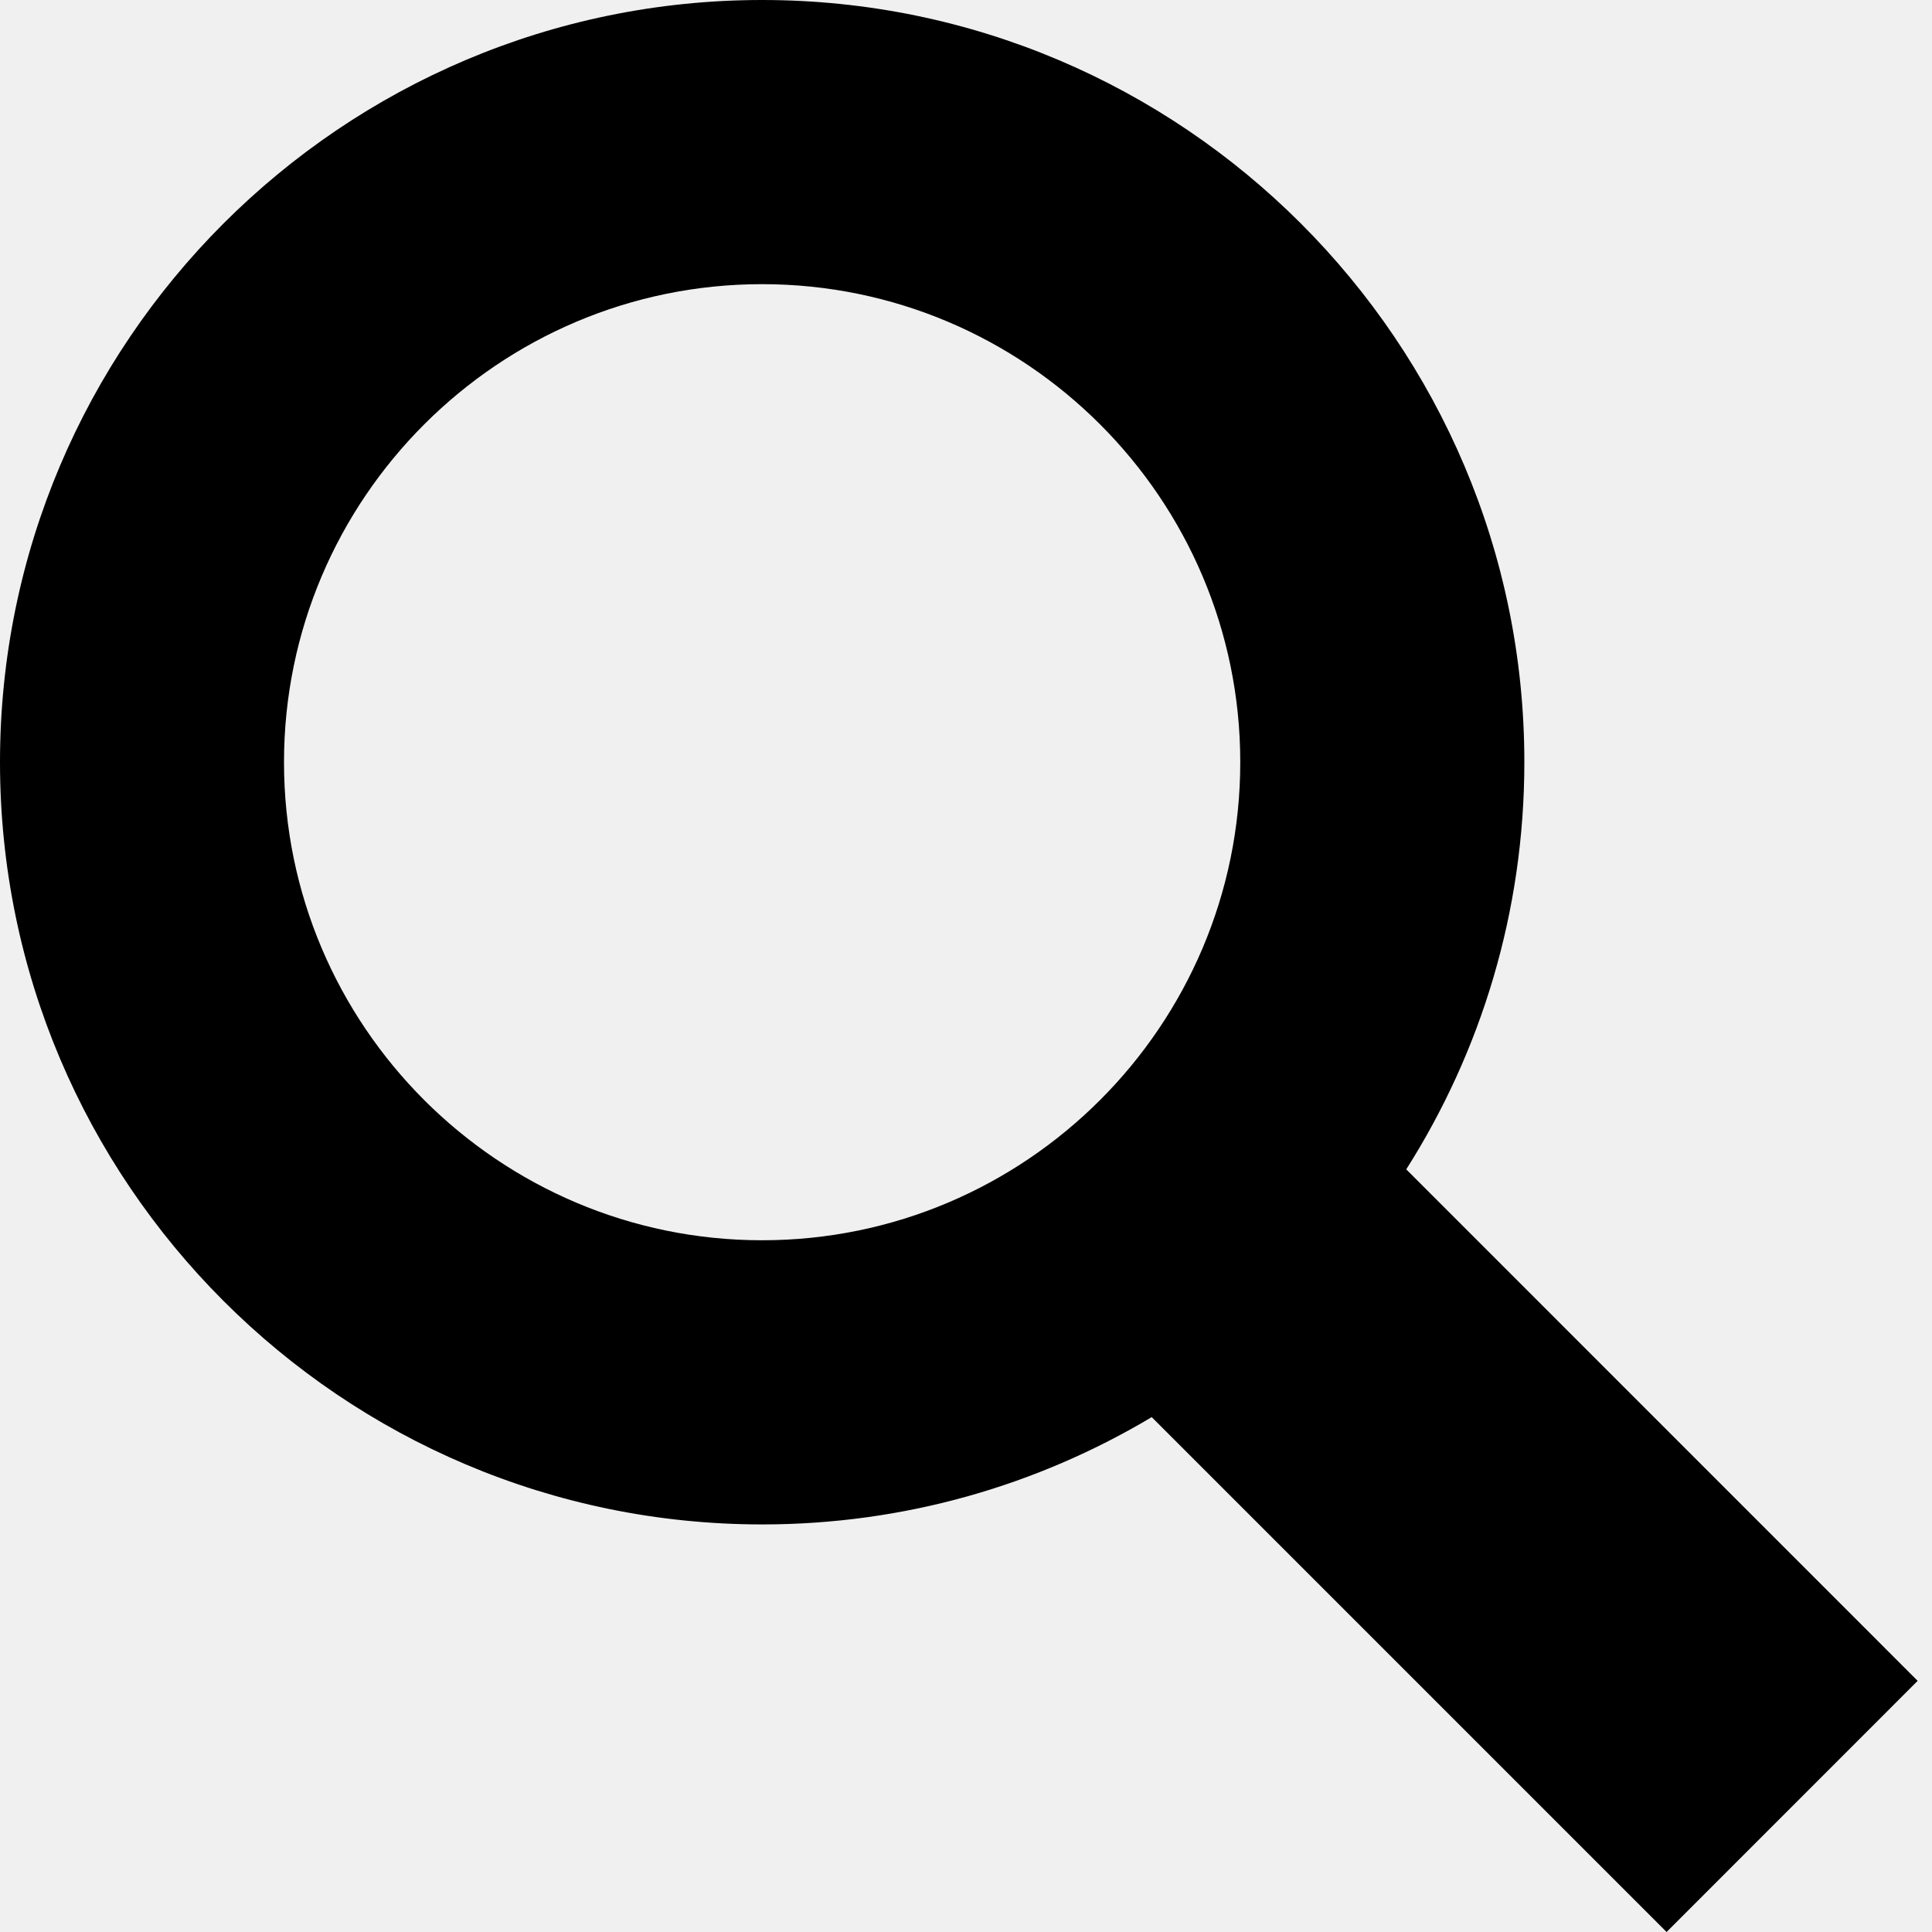
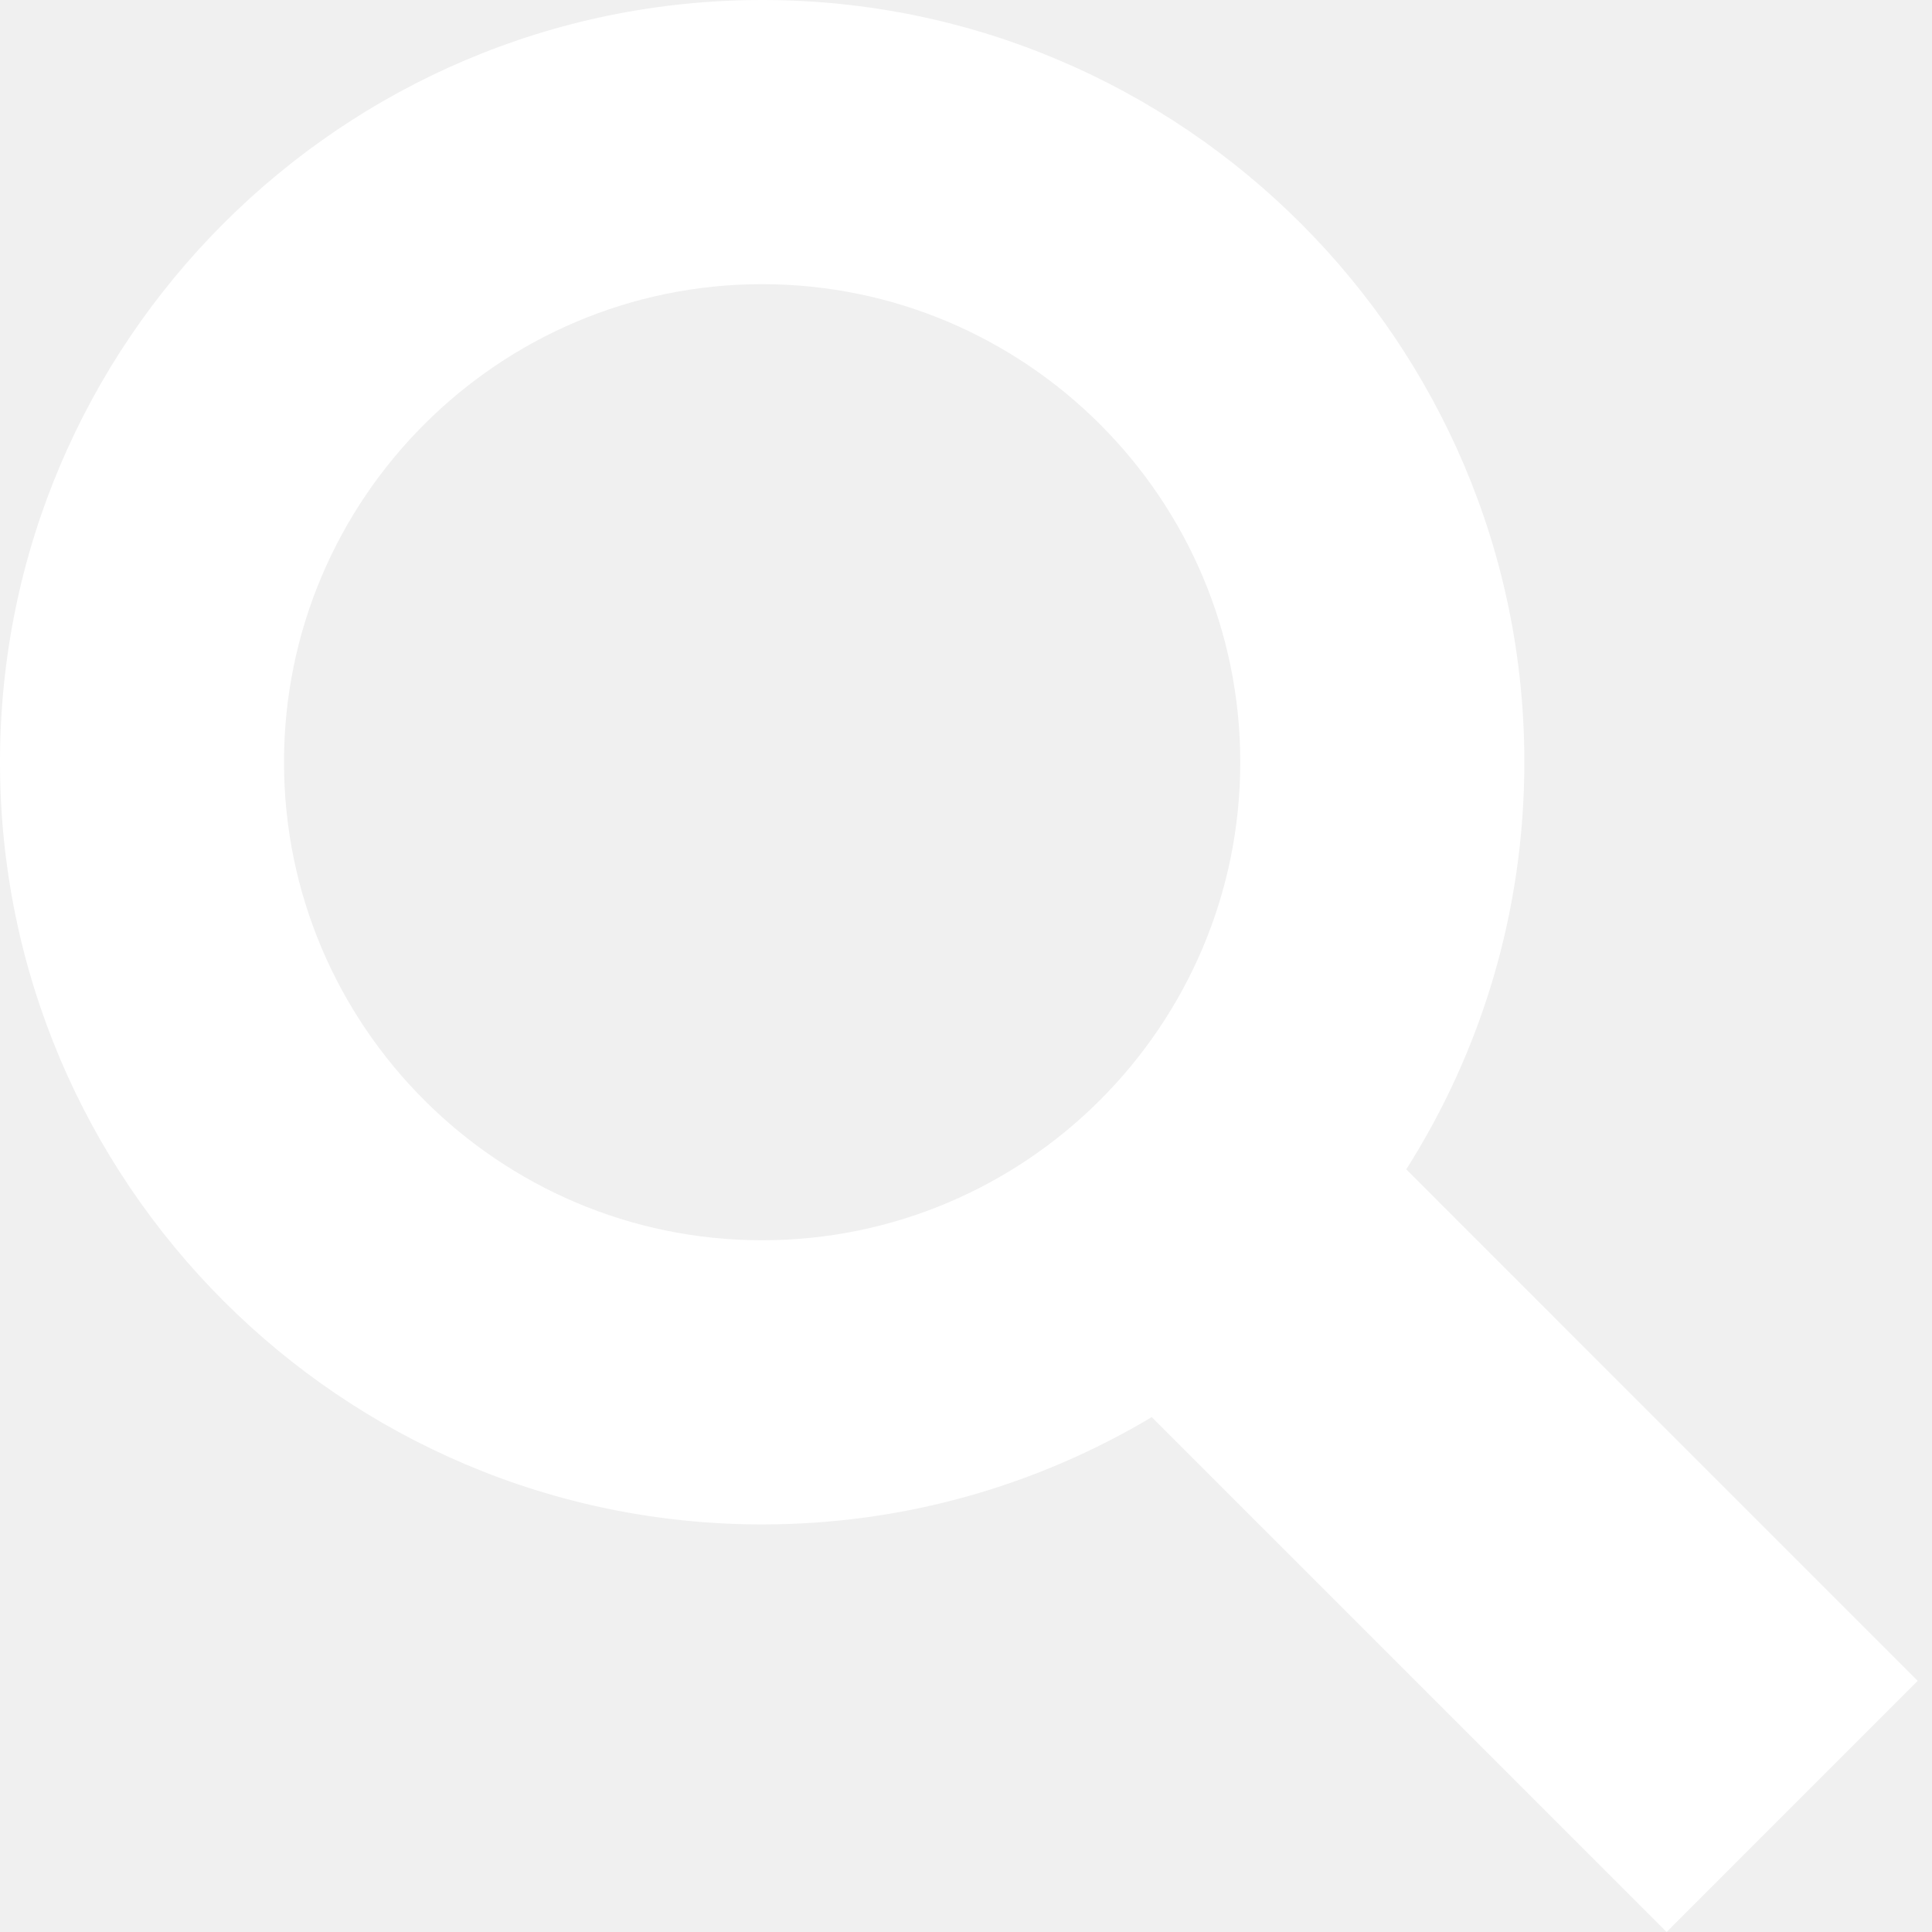
- <svg xmlns="http://www.w3.org/2000/svg" viewBox="0 0 24 24">
+ <svg xmlns="http://www.w3.org/2000/svg" fill="white" viewBox="0 0 24 24">
  <path d="M23.822 20.88l-6.353-6.354c.93-1.465 1.467-3.2 1.467-5.059.001-5.219-4.247-9.467-9.468-9.467s-9.468 4.248-9.468 9.468c0 5.221 4.247 9.469 9.468 9.469 1.768 0 3.421-.487 4.839-1.333l6.396 6.396 3.119-3.12zm-20.294-11.412c0-3.273 2.665-5.938 5.939-5.938 3.275 0 5.94 2.664 5.94 5.938 0 3.275-2.665 5.939-5.94 5.939-3.274 0-5.939-2.664-5.939-5.939z" />
</svg>
